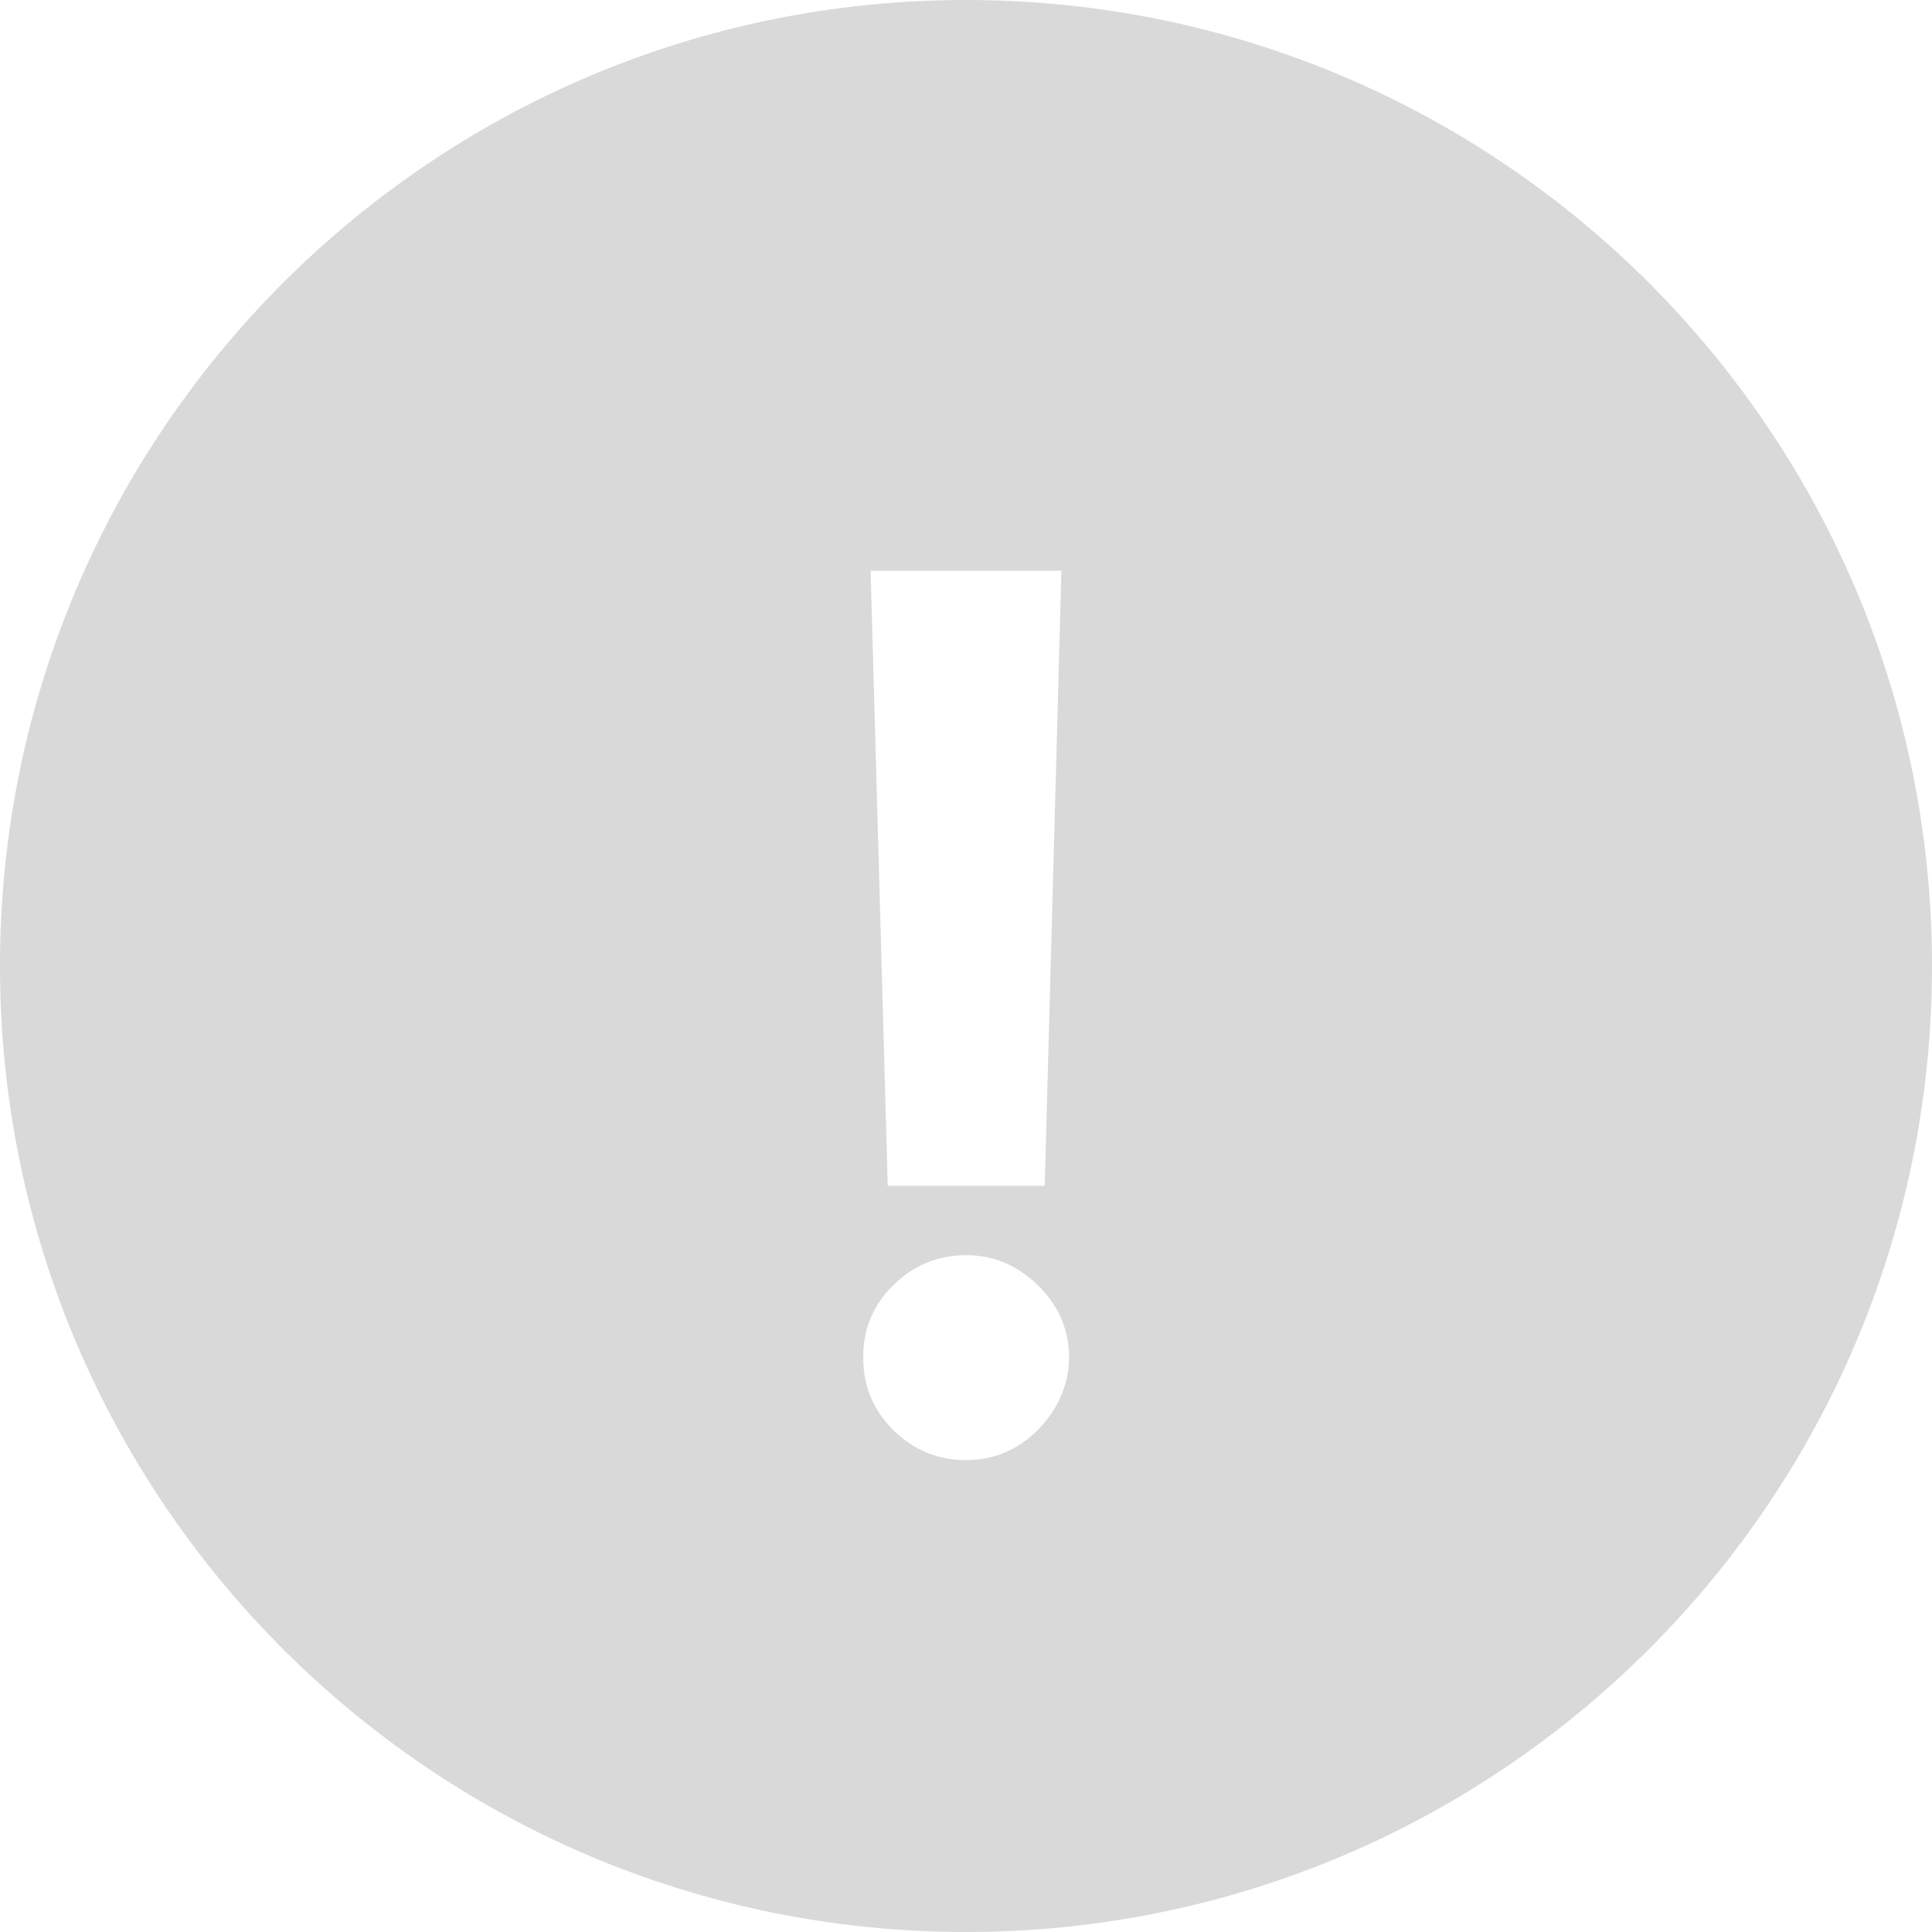
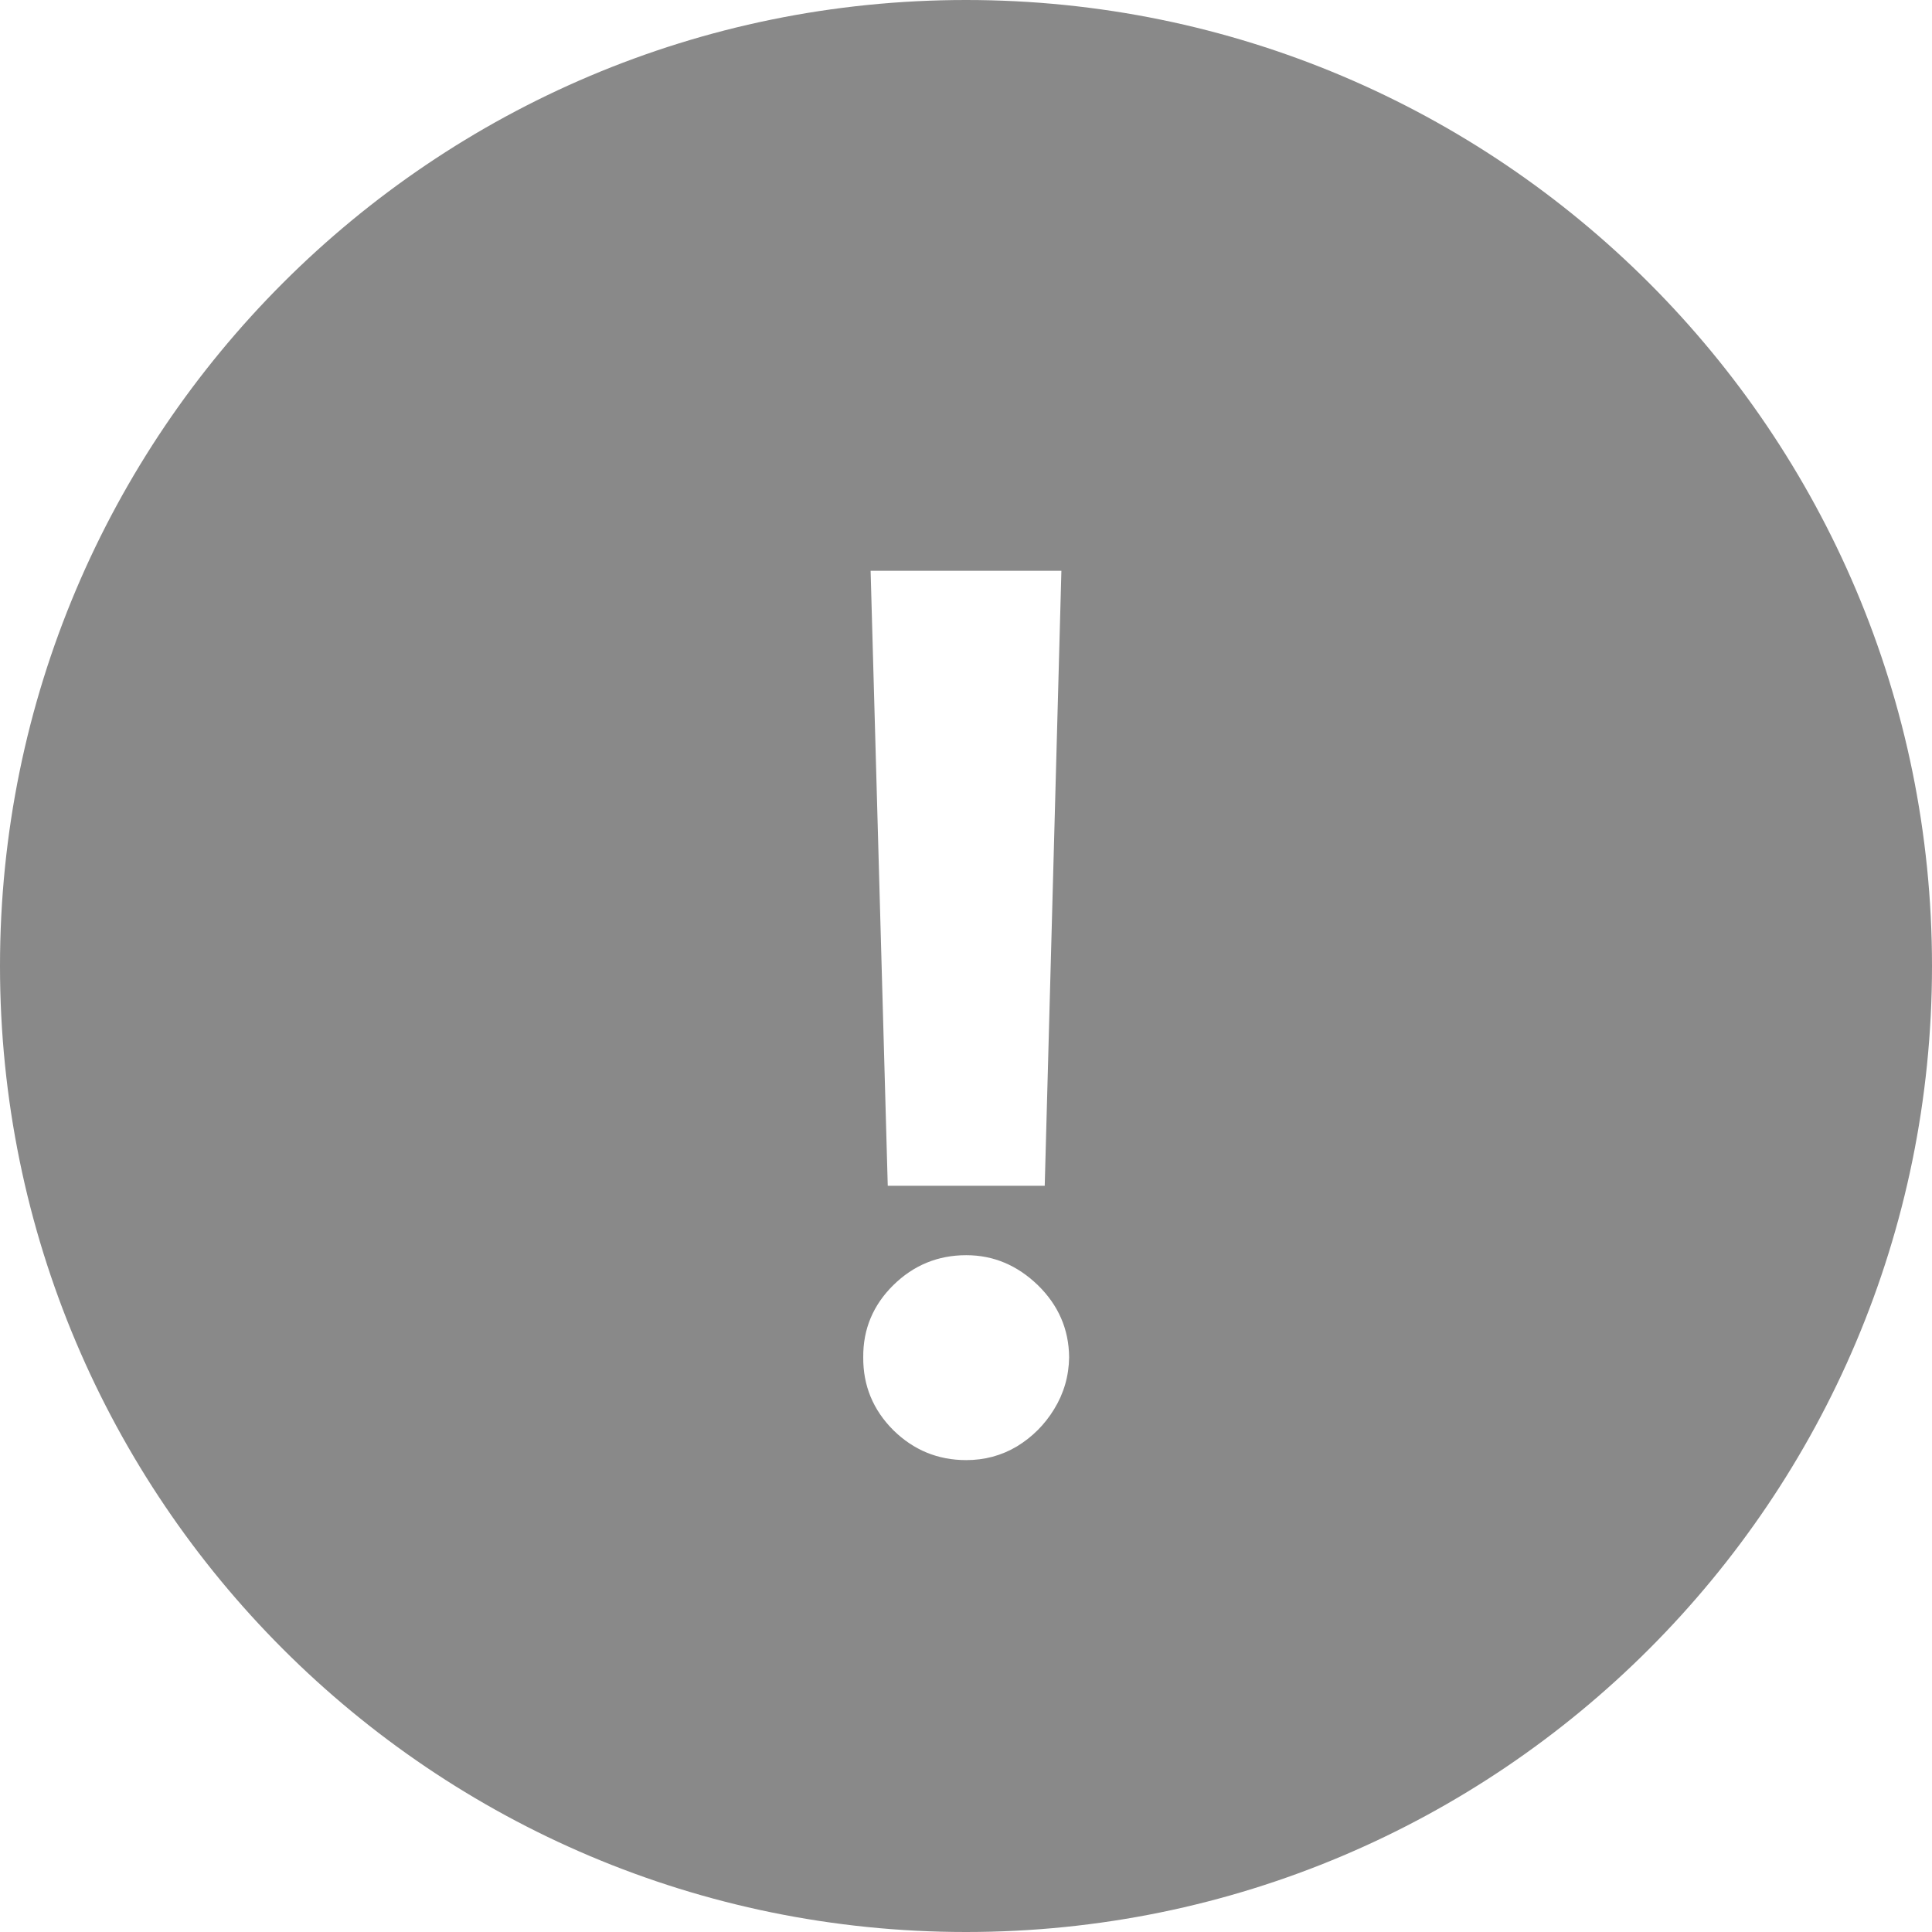
<svg xmlns="http://www.w3.org/2000/svg" width="16" height="16" viewBox="0 0 16 16" fill="none">
-   <path fill-rule="evenodd" clip-rule="evenodd" d="M8 16C12.418 16 16 12.418 16 8C16 3.582 12.418 0 8 0C3.582 0 0 3.582 0 8C0 12.418 3.582 16 8 16ZM8.652 9.82L8.79 4.727H7.21L7.352 9.82H8.652ZM7.398 11.844C7.566 12.009 7.767 12.092 8.002 12.092C8.153 12.092 8.293 12.055 8.421 11.979C8.549 11.901 8.652 11.798 8.73 11.67C8.81 11.54 8.852 11.396 8.854 11.24C8.852 11.008 8.765 10.809 8.595 10.643C8.424 10.478 8.227 10.395 8.002 10.395C7.767 10.395 7.566 10.478 7.398 10.643C7.23 10.809 7.147 11.008 7.149 11.24C7.147 11.474 7.23 11.676 7.398 11.844Z" fill="#D9D9D9" />
+   <path fill-rule="evenodd" clip-rule="evenodd" d="M8 16C12.418 16 16 12.418 16 8C16 3.582 12.418 0 8 0C3.582 0 0 3.582 0 8C0 12.418 3.582 16 8 16ZM8.652 9.82L8.79 4.727H7.21L7.352 9.82H8.652ZM7.398 11.844C7.566 12.009 7.767 12.092 8.002 12.092C8.153 12.092 8.293 12.055 8.421 11.979C8.549 11.901 8.652 11.798 8.73 11.67C8.81 11.54 8.852 11.396 8.854 11.24C8.852 11.008 8.765 10.809 8.595 10.643C8.424 10.478 8.227 10.395 8.002 10.395C7.767 10.395 7.566 10.478 7.398 10.643C7.23 10.809 7.147 11.008 7.149 11.24C7.147 11.474 7.23 11.676 7.398 11.844Z" fill="#898989" />
</svg>
